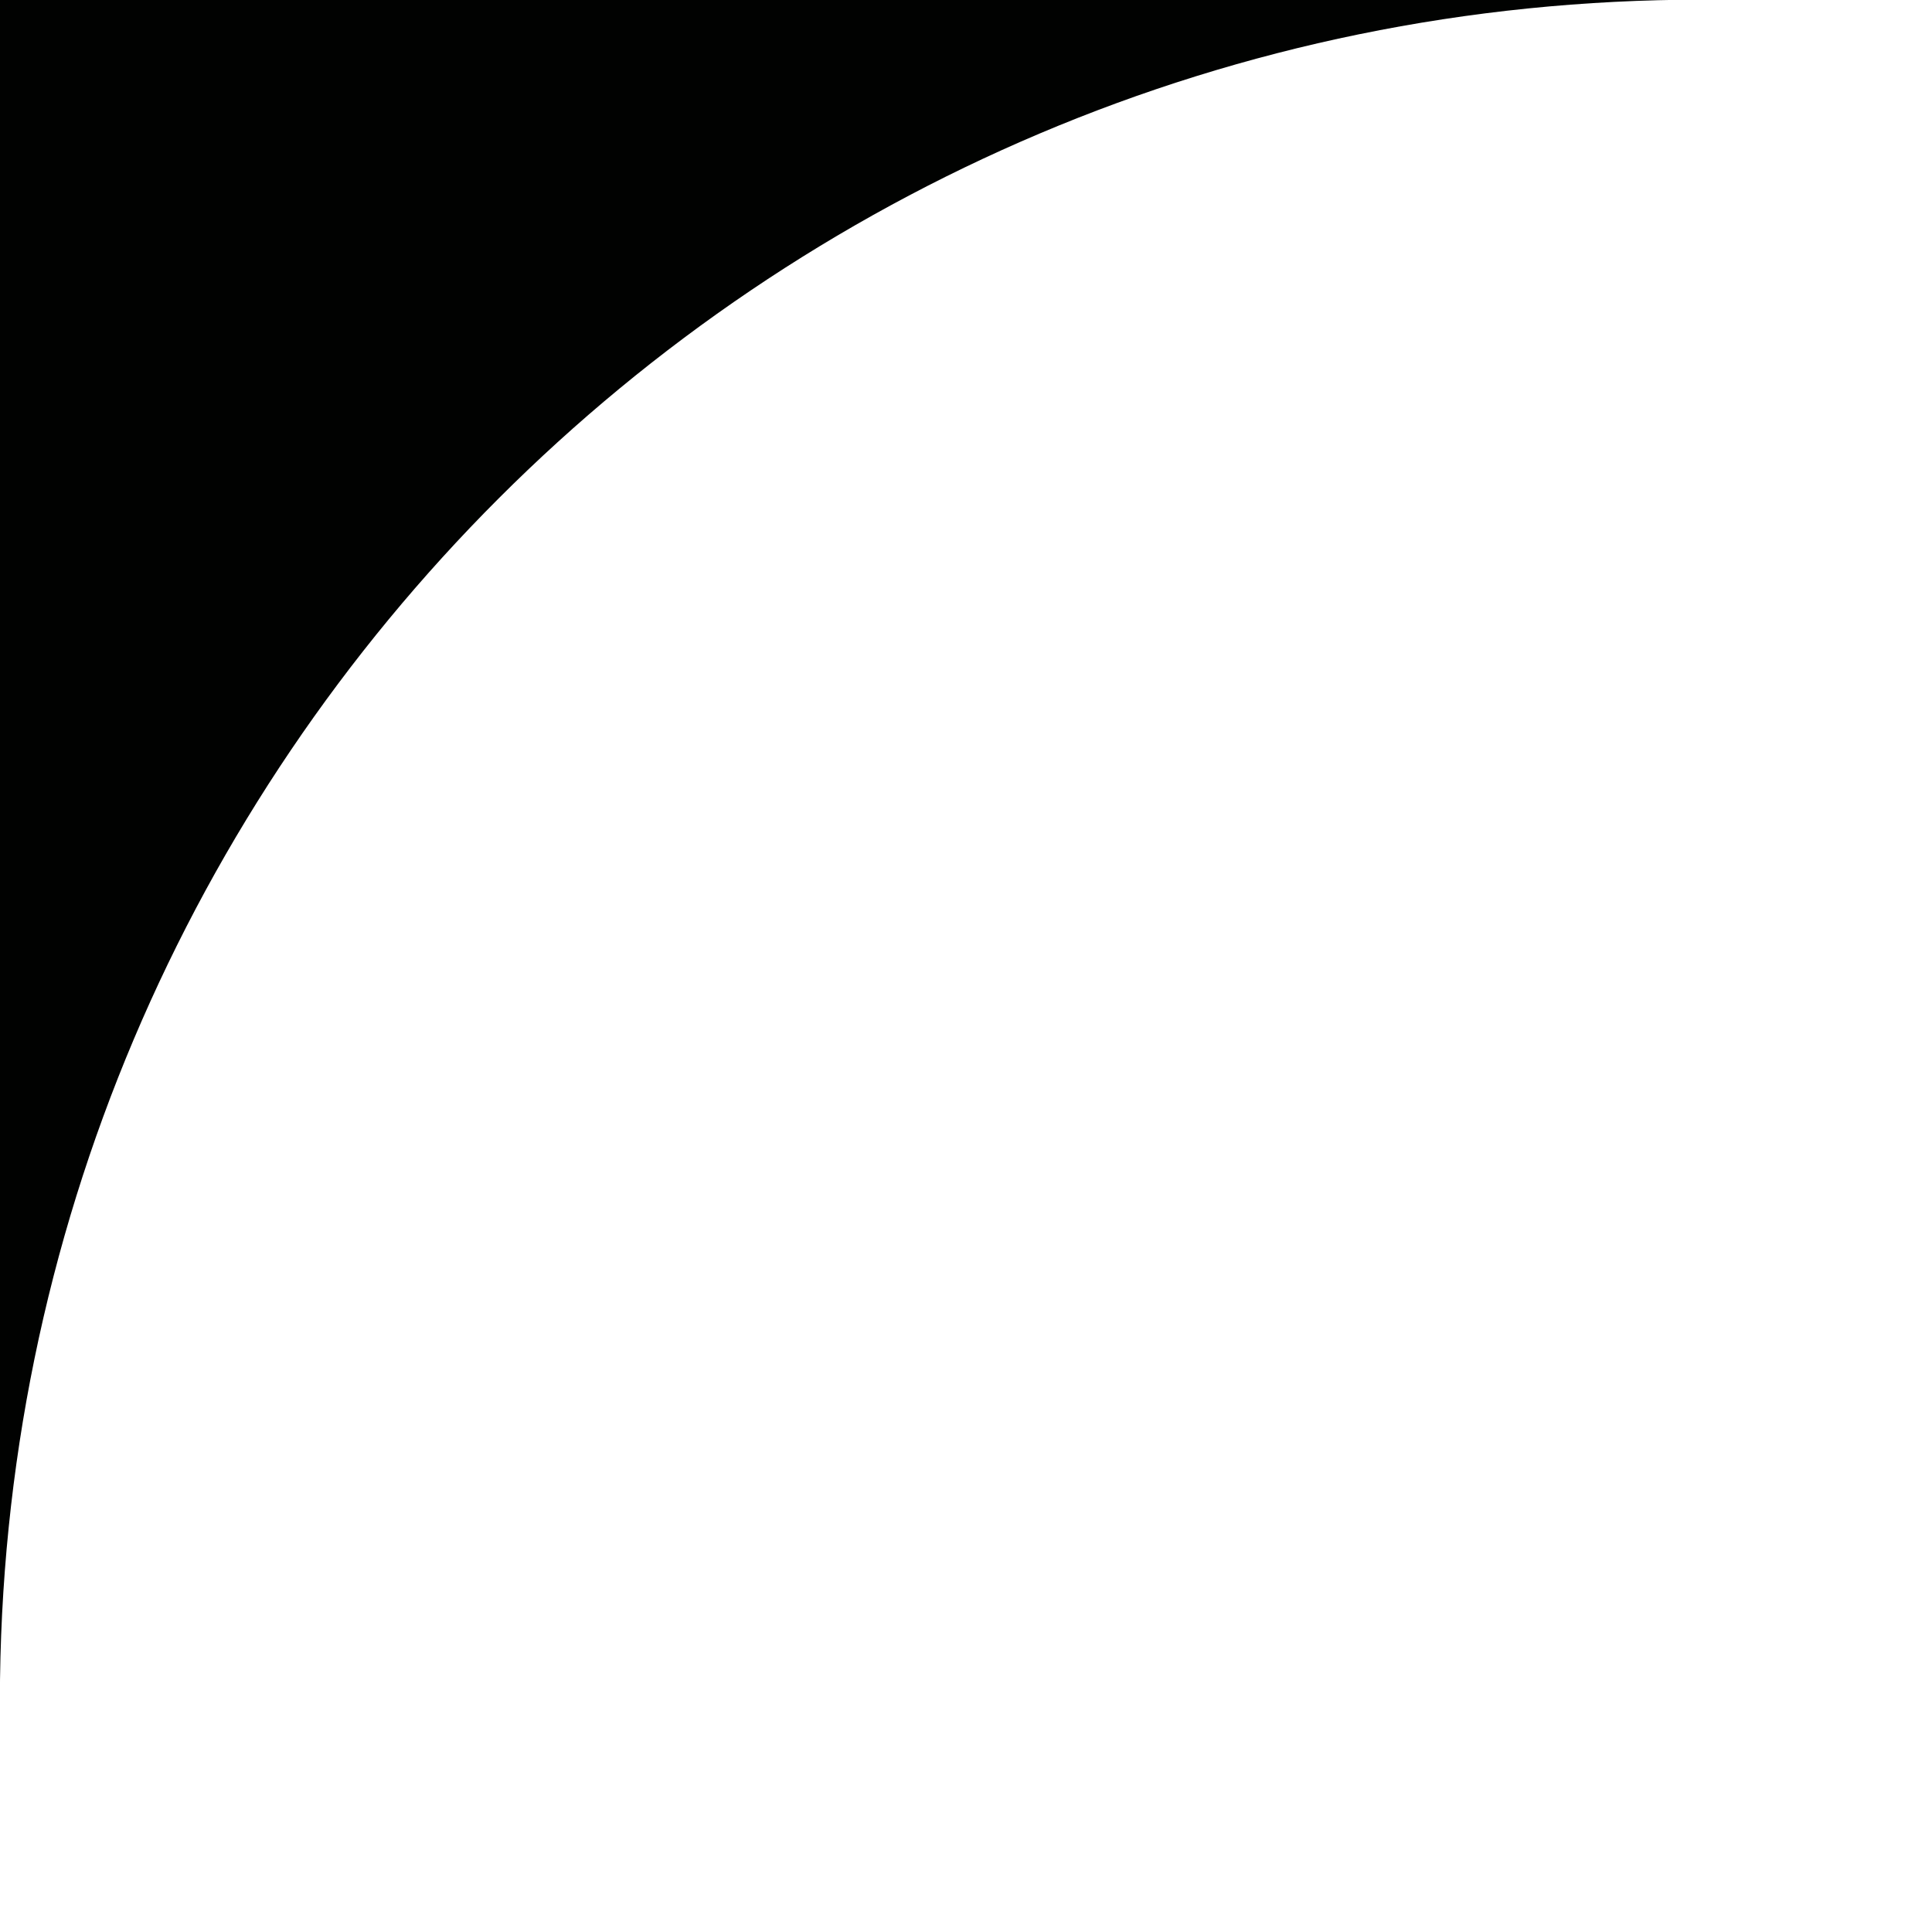
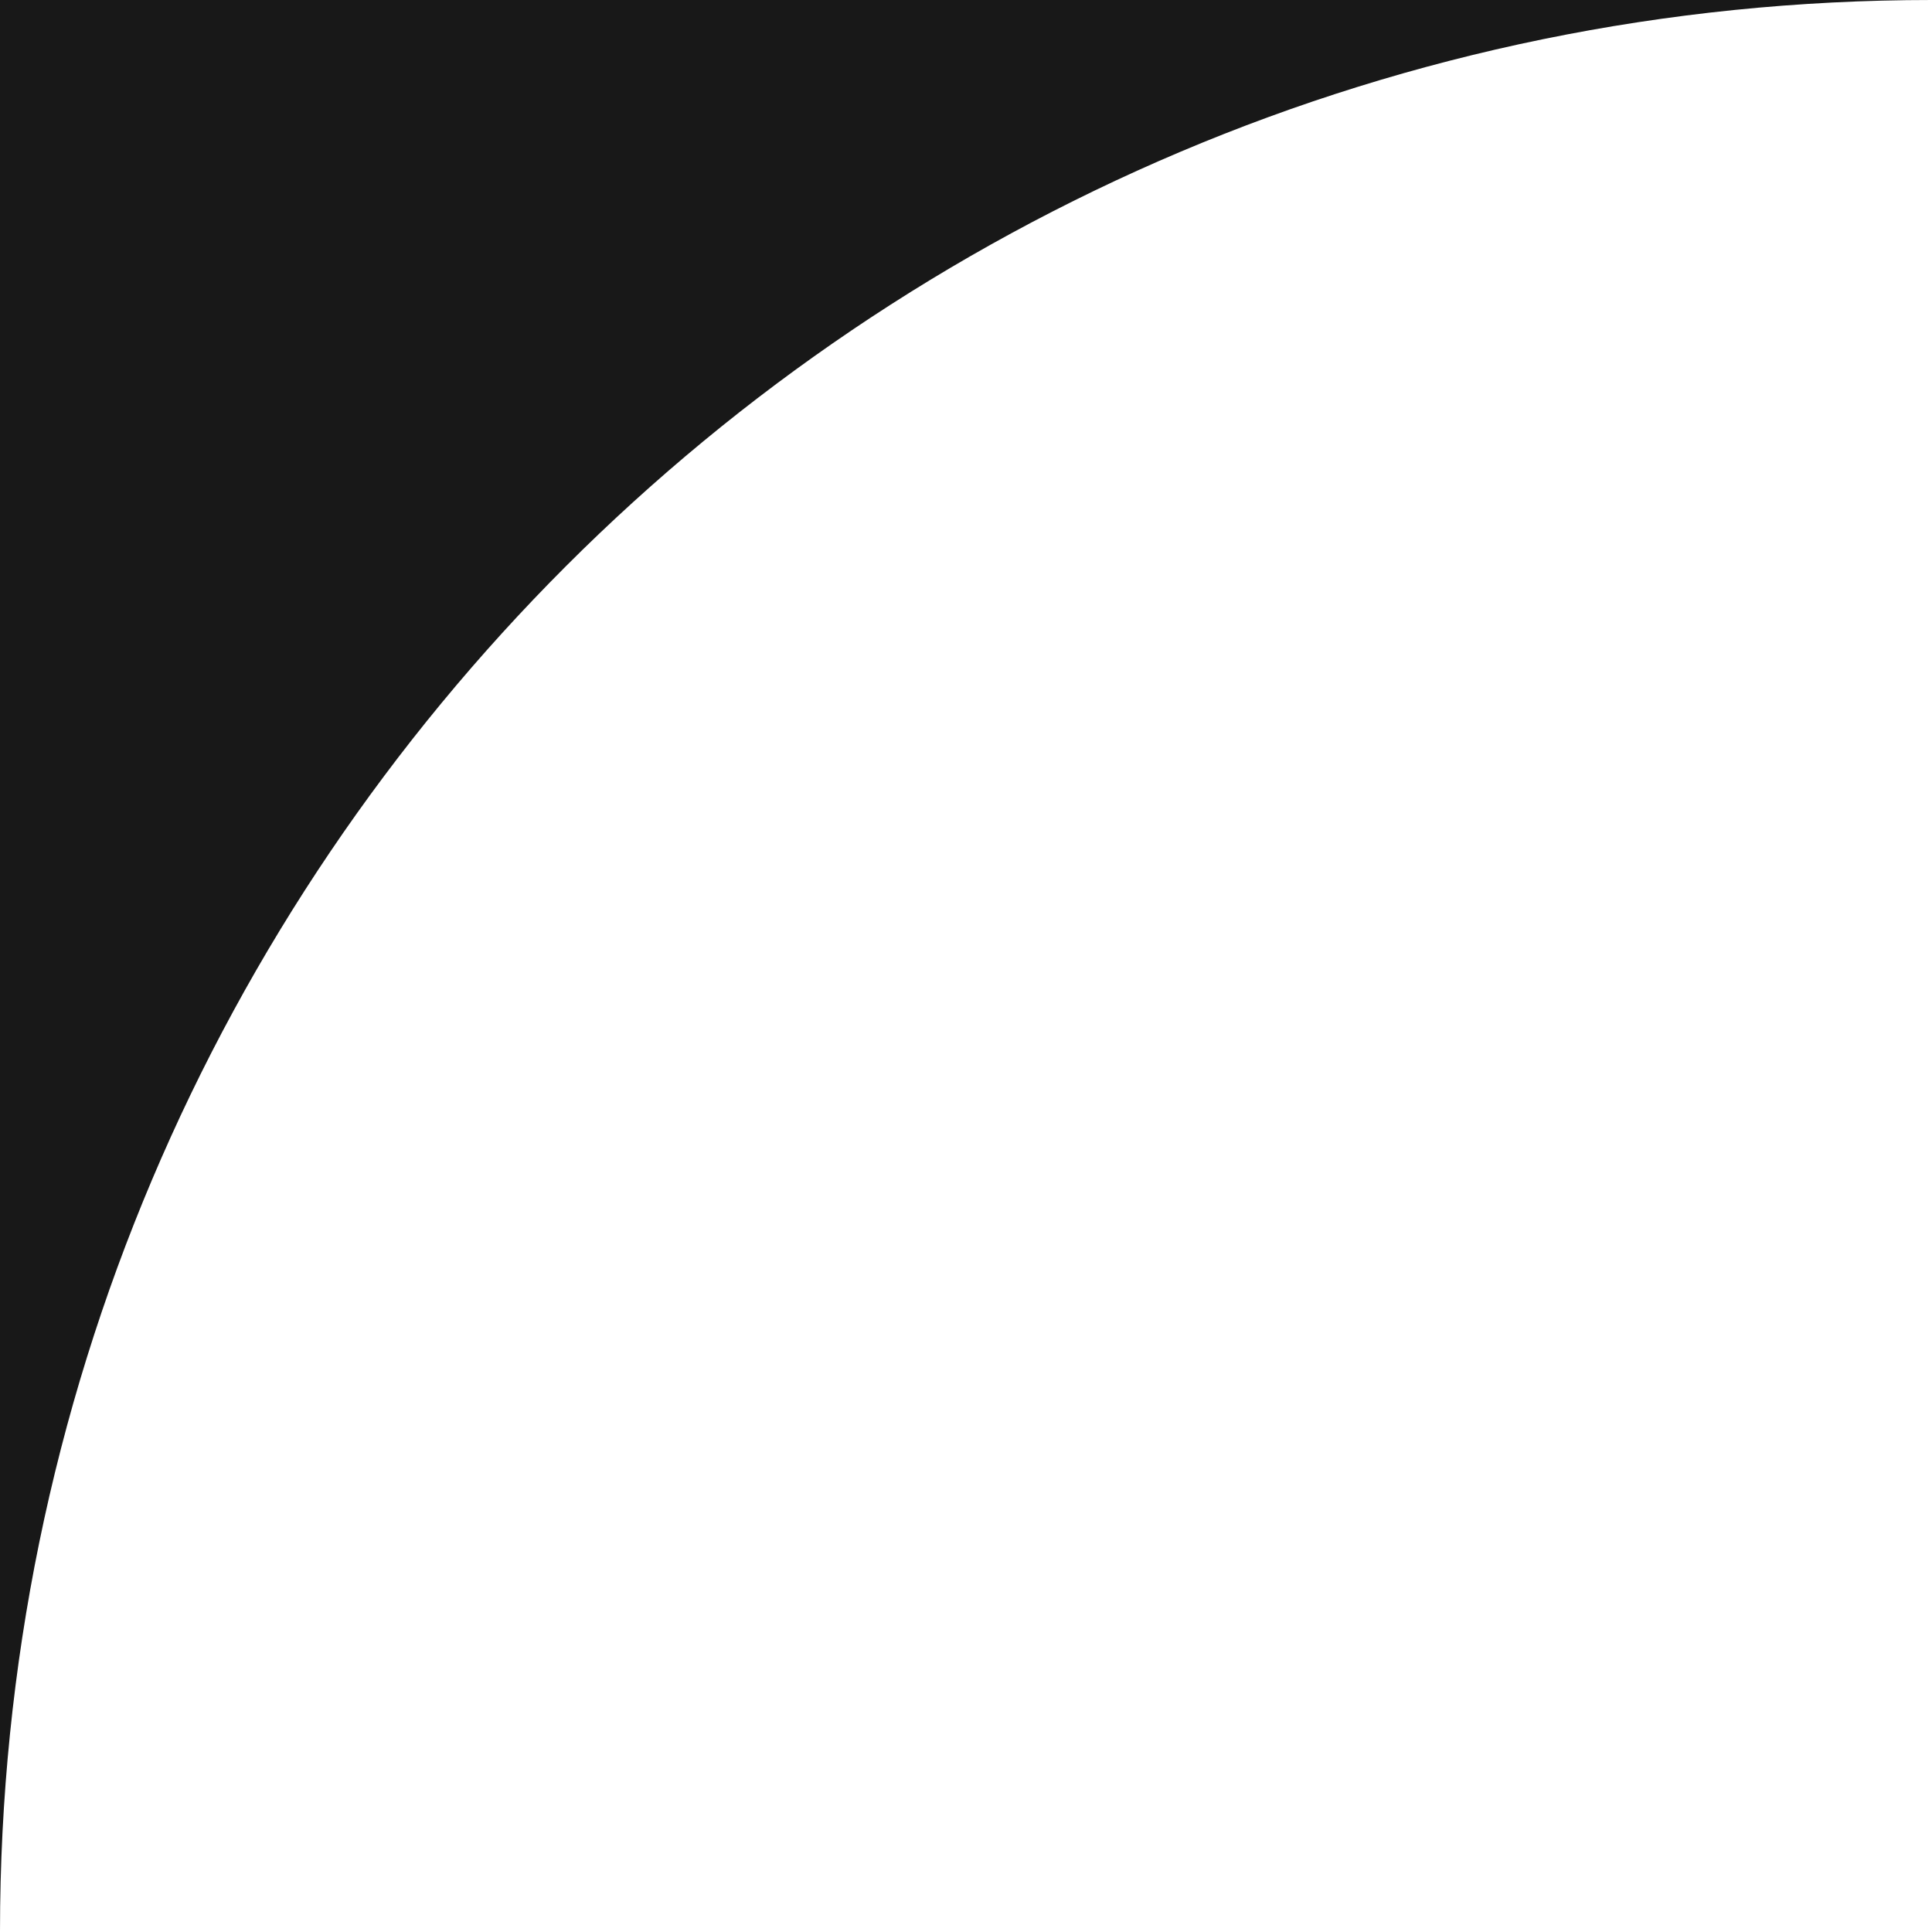
- <svg xmlns="http://www.w3.org/2000/svg" width="100%" height="100%" viewBox="0 0 7 7" version="1.1" xml:space="preserve" style="fill-rule:evenodd;clip-rule:evenodd;stroke-linejoin:round;stroke-miterlimit:2;">
-   <g transform="matrix(0.333333,0,0,0.333333,-291.667,-519.667)">
-     <g transform="matrix(0.787879,0,0,0.928571,176.152,154.071)">
-       <path d="M892.673,1513C892.673,1513 910.745,1513 910.481,1513C897.521,1513 887,1521.93 887,1532.92C887,1533.22 887,1513 887,1513L892.673,1513Z" style="fill:rgb(1,2,1);" />
+ <svg xmlns="http://www.w3.org/2000/svg" version="1.1" id="Layer_1" x="0px" y="0px" viewBox="0 0 951.6 951.4" style="enable-background:new 0 0 951.6 951.4;" xml:space="preserve">
+   <style type="text/css">
+ 	.st0{fill-rule:evenodd;clip-rule:evenodd;fill:#181818;}
+ </style>
+   <g transform="matrix(1,0,0,1,0.000400667,0.001212)">
+     <g transform="matrix(0.333333,0,0,0.333333,-291.667,-519.667)">
+       <g transform="matrix(0.787879,0,0,0.928571,176.152,154.071)">
+         <path class="st0" d="M1762.3,1513c0,0,2788.3,0,2747.5,0C2510.2,1513,887,2890.8,887,4586.4c0,46.3,0-3073.4,0-3073.4H1762.3z" />
+       </g>
    </g>
  </g>
</svg>
